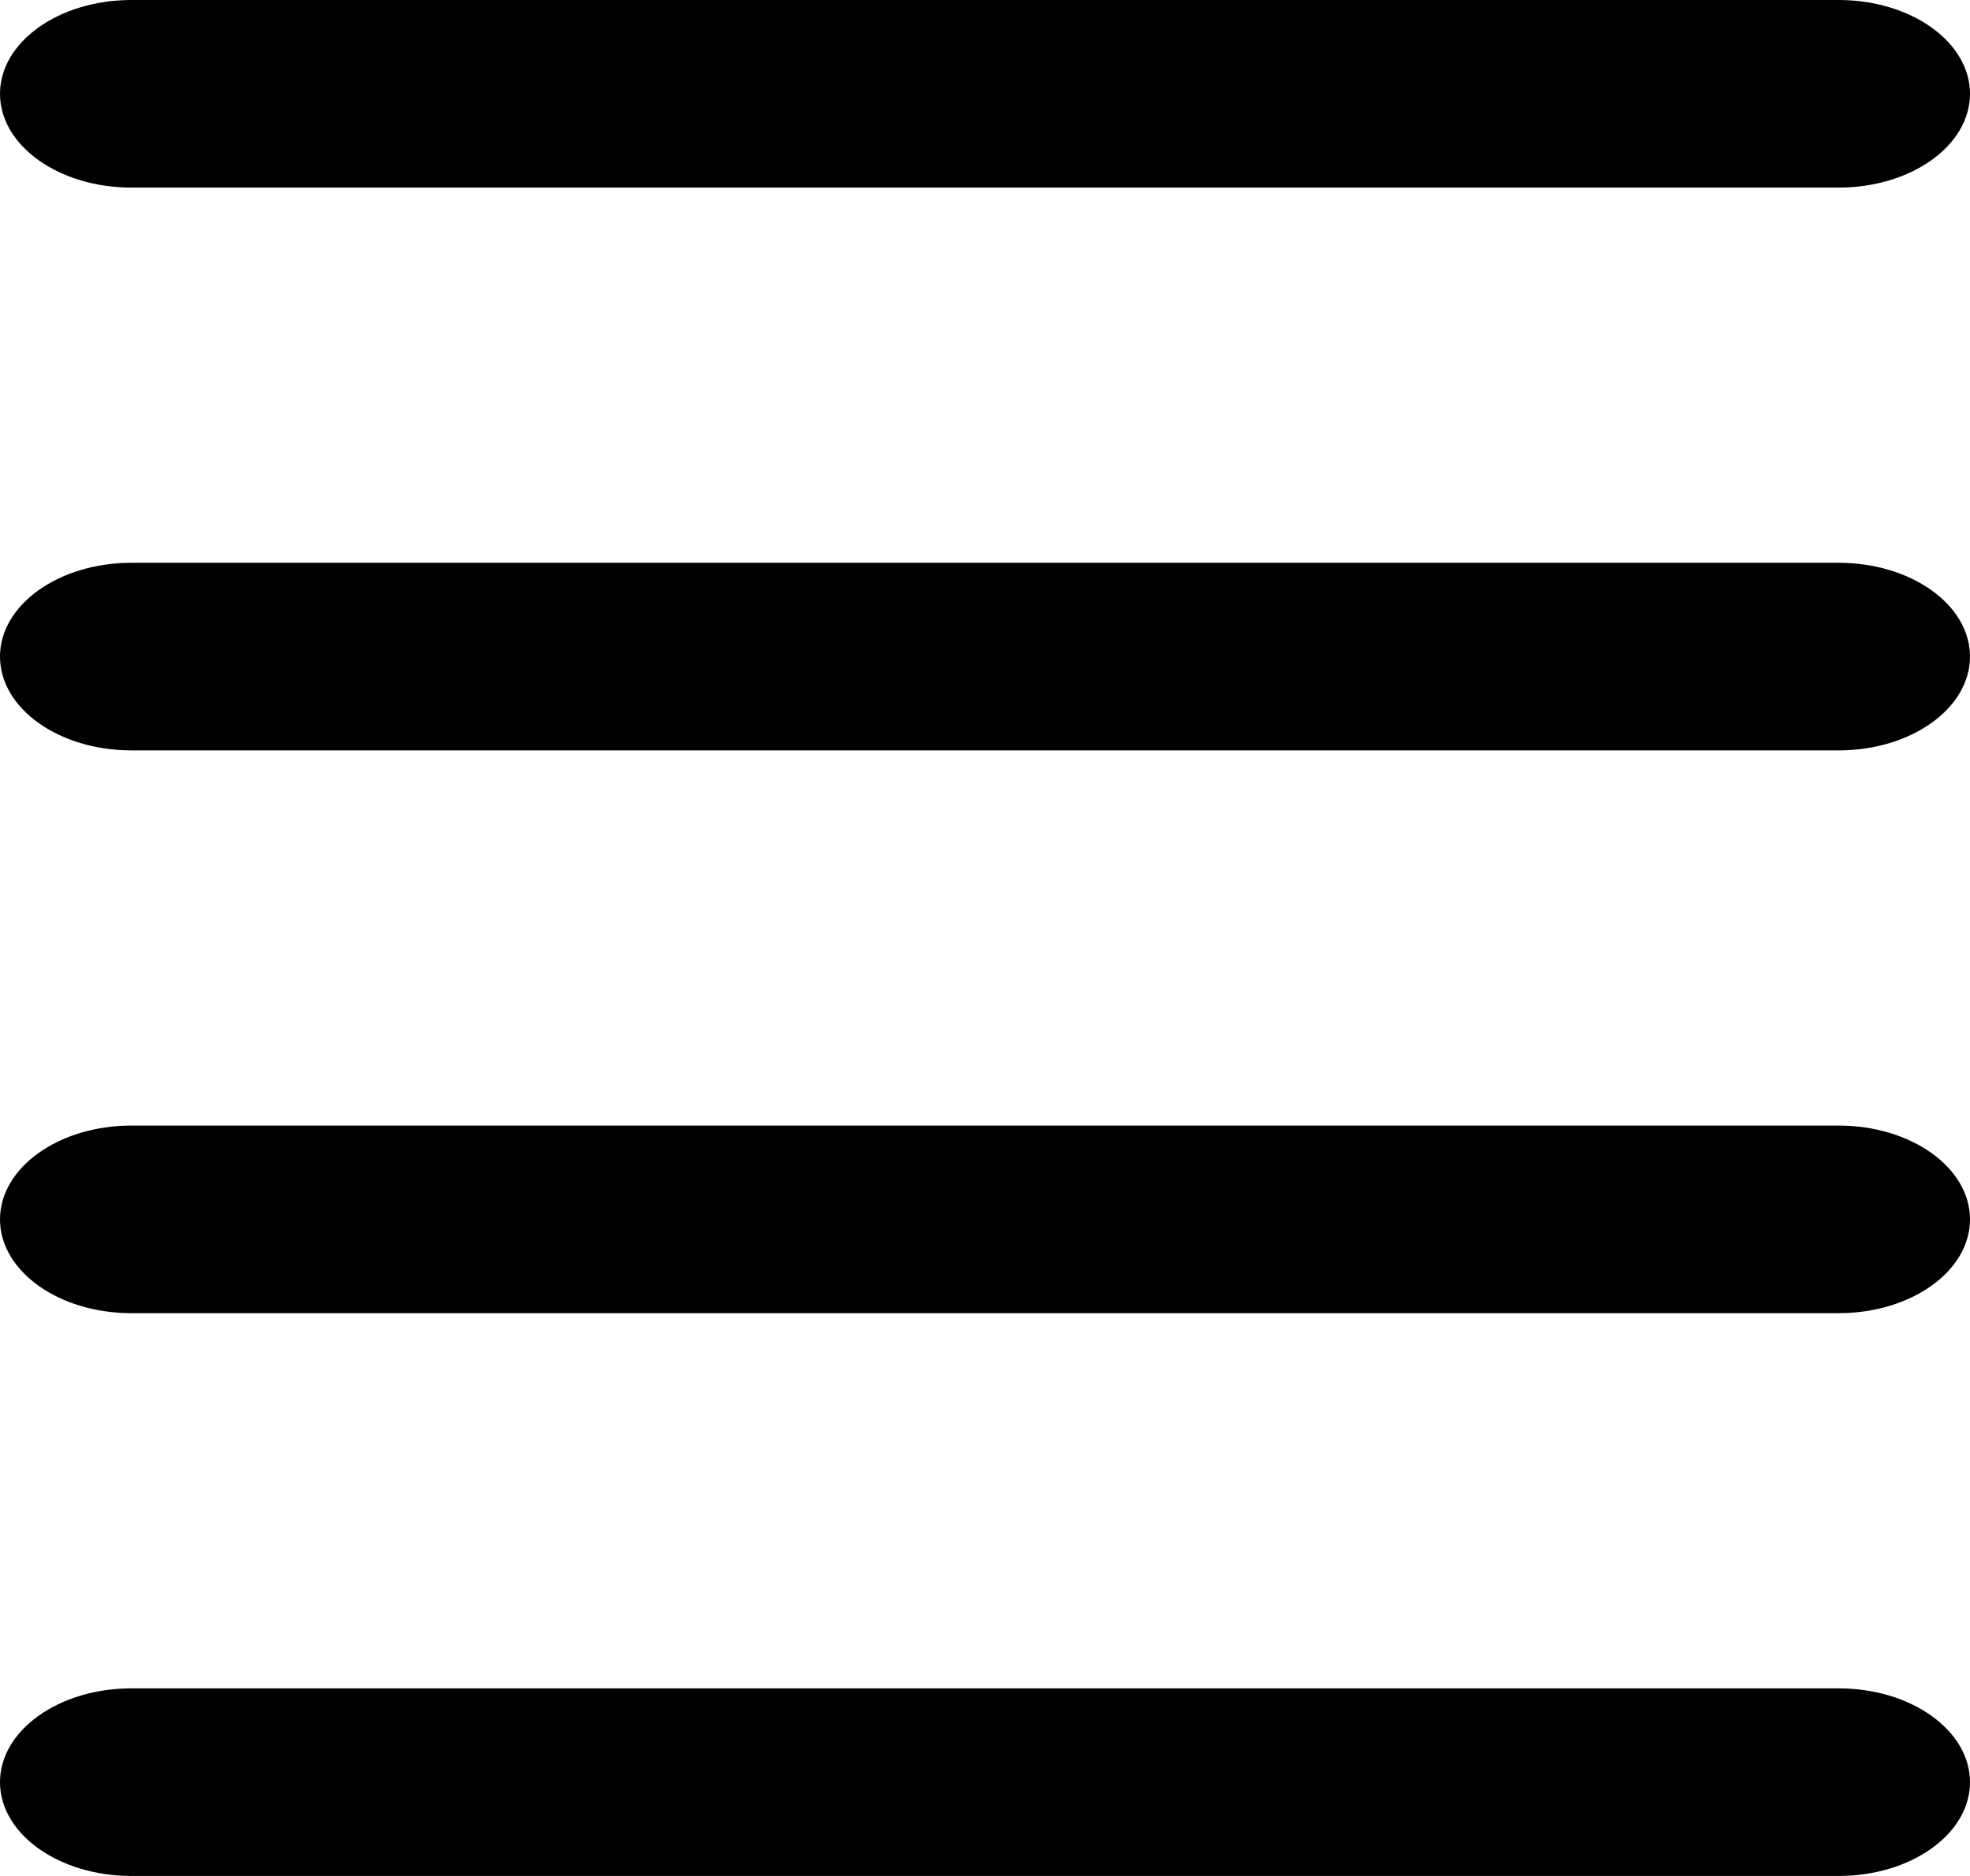
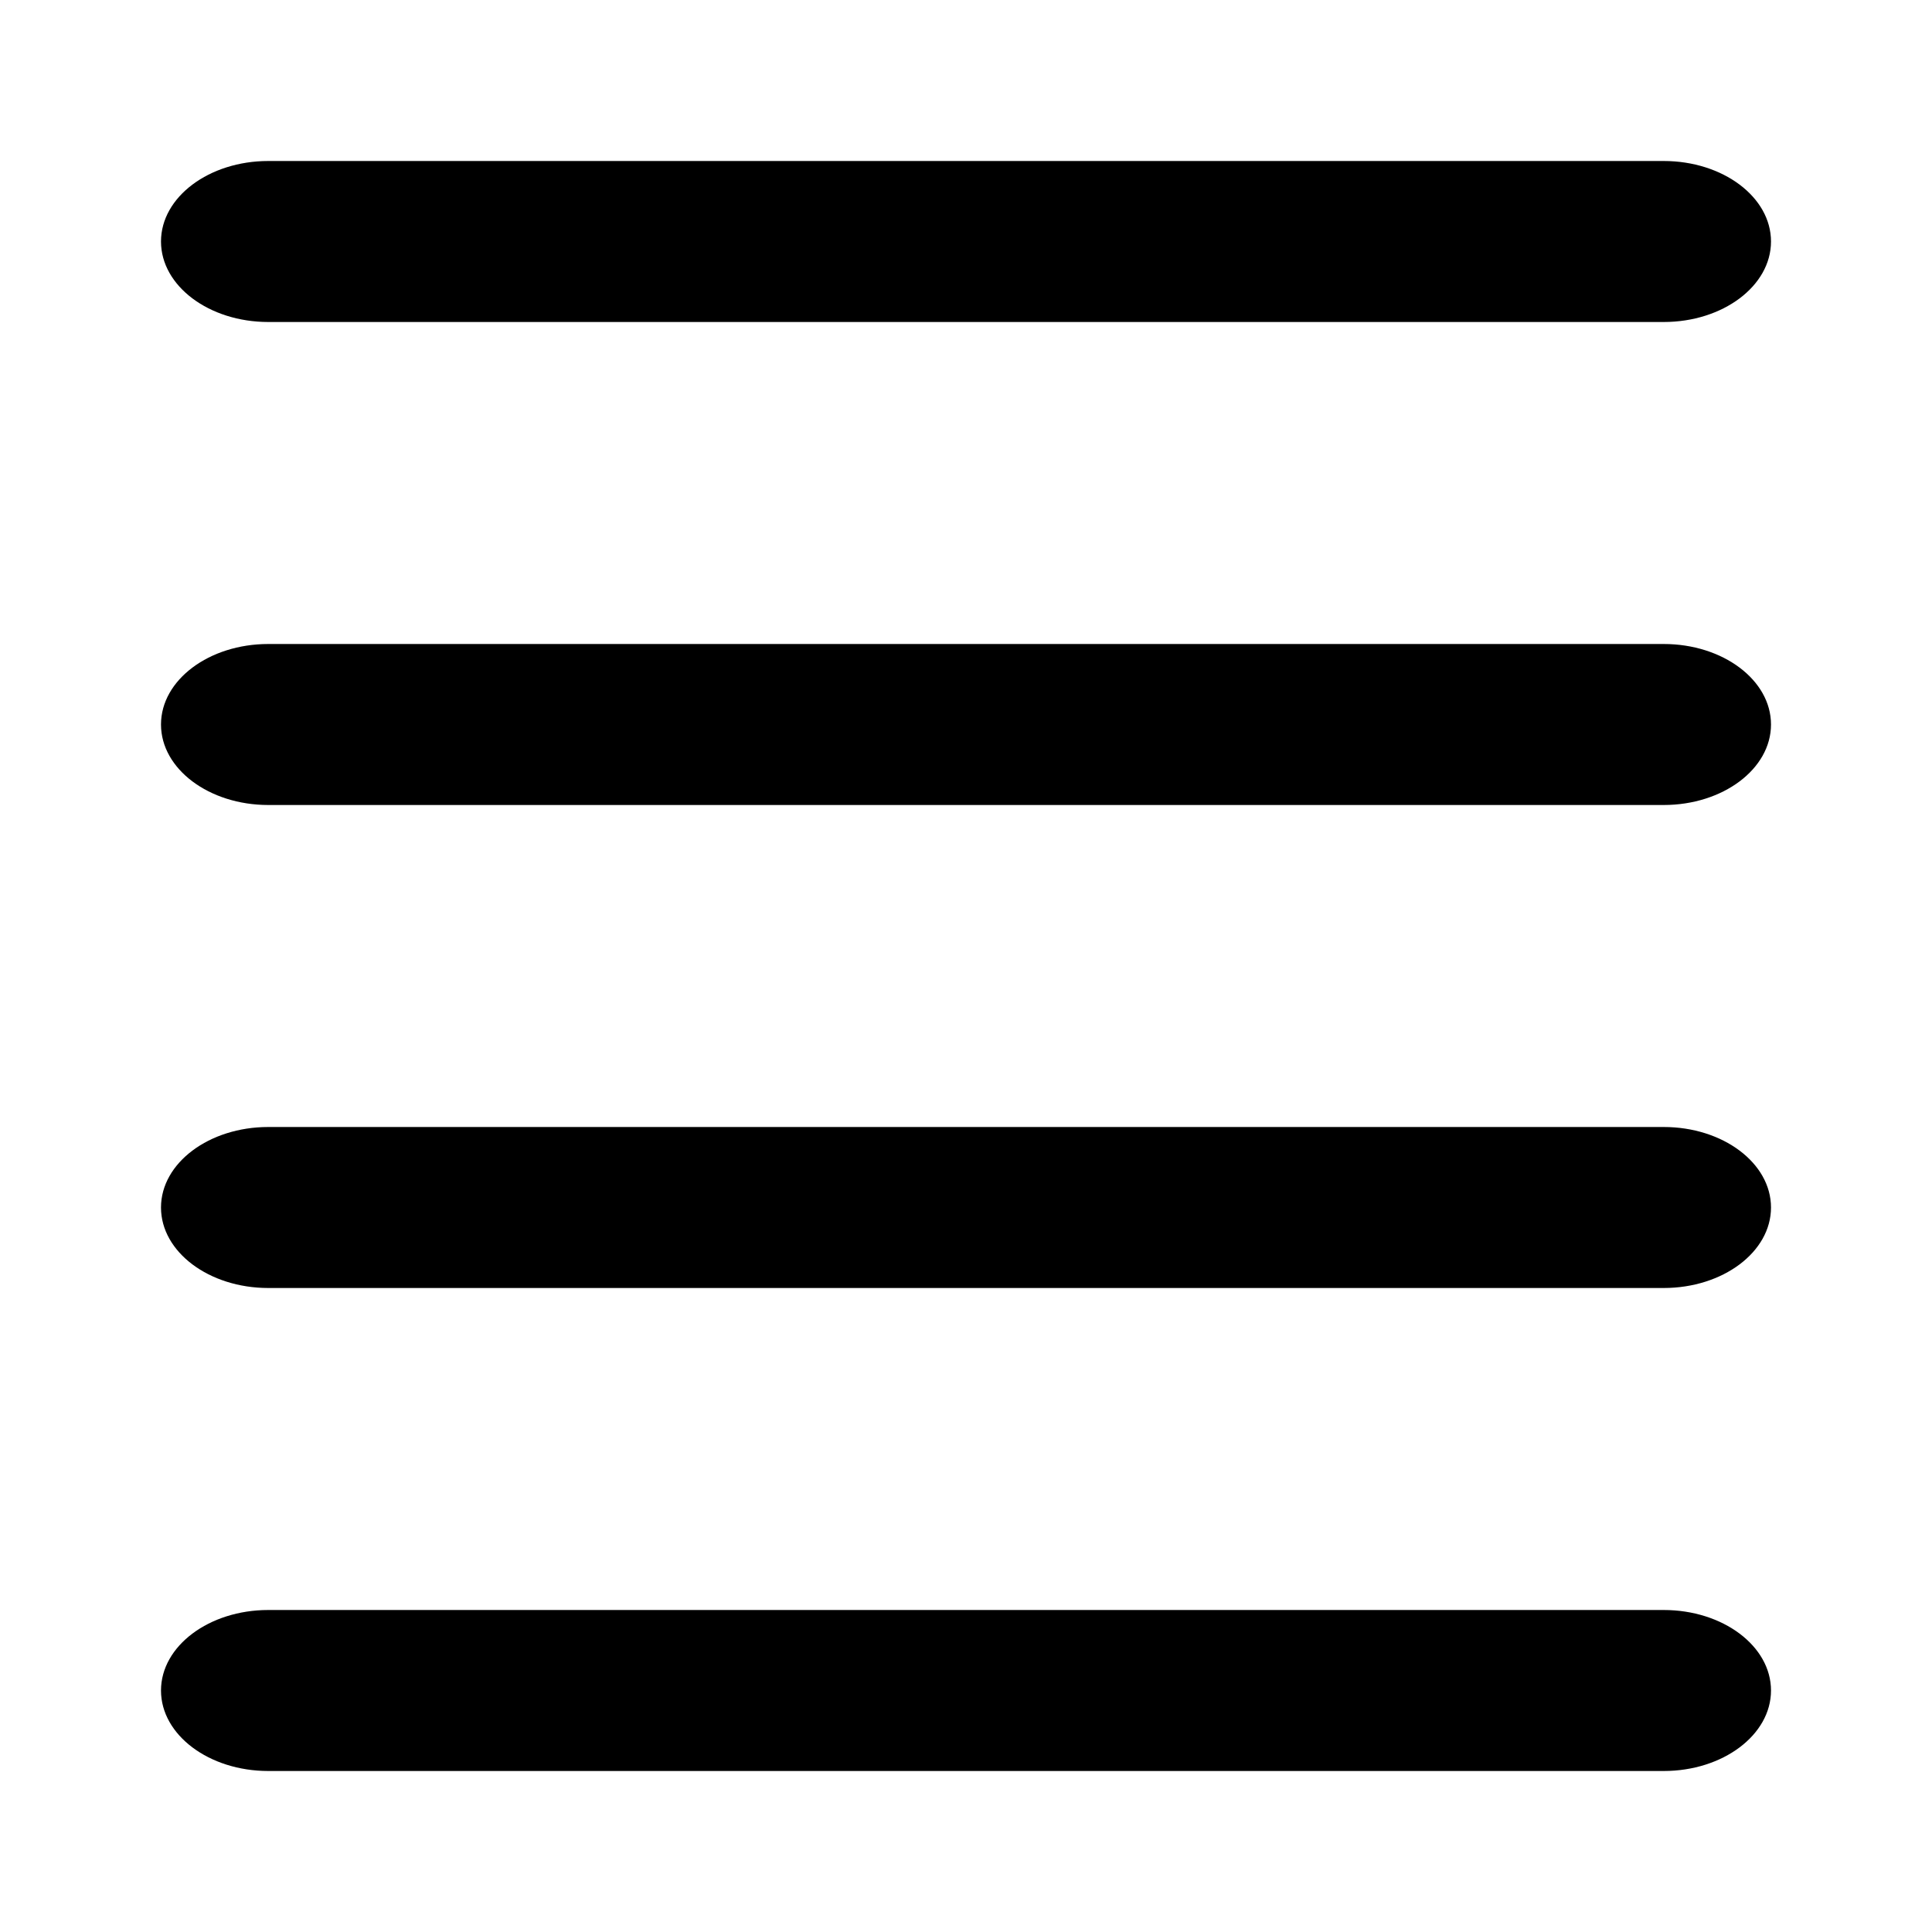
- <svg xmlns="http://www.w3.org/2000/svg" viewBox="0 0 21 20">
-   <path fill-rule="evenodd" d="M0 1c0-.552.627-1 1.4-1h18.2c.773 0 1.4.448 1.4 1s-.627 1-1.4 1H1.4C.627 2 0 1.552 0 1zm1.4 5C.627 6 0 6.448 0 7s.627 1 1.4 1h18.2c.773 0 1.4-.448 1.4-1s-.627-1-1.4-1H1.4zm0 12c-.773 0-1.4.448-1.4 1s.627 1 1.4 1h18.2c.773 0 1.4-.448 1.4-1s-.627-1-1.4-1H1.4zm0-6c-.773 0-1.4.448-1.4 1s.627 1 1.4 1h18.2c.773 0 1.4-.448 1.4-1s-.627-1-1.4-1H1.4z" clip-rule="evenodd" />
+ <svg xmlns="http://www.w3.org/2000/svg" width="24" height="24" viewBox="0 0 24 24" fill="none">
+   <path fill-rule="evenodd" clip-rule="evenodd" d="M2 3C2 2.448 2.597 2 3.333 2H20.667C21.403 2 22 2.448 22 3C22 3.552 21.403 4 20.667 4H3.333C2.597 4 2 3.552 2 3ZM3.333 8C2.597 8 2 8.448 2 9C2 9.552 2.597 10 3.333 10H20.667C21.403 10 22 9.552 22 9C22 8.448 21.403 8 20.667 8H3.333ZM3.333 20C2.597 20 2 20.448 2 21C2 21.552 2.597 22 3.333 22H20.667C21.403 22 22 21.552 22 21C22 20.448 21.403 20 20.667 20H3.333ZM3.333 14C2.597 14 2 14.448 2 15C2 15.552 2.597 16 3.333 16H20.667C21.403 16 22 15.552 22 15C22 14.448 21.403 14 20.667 14H3.333Z" fill="black" />
</svg>
